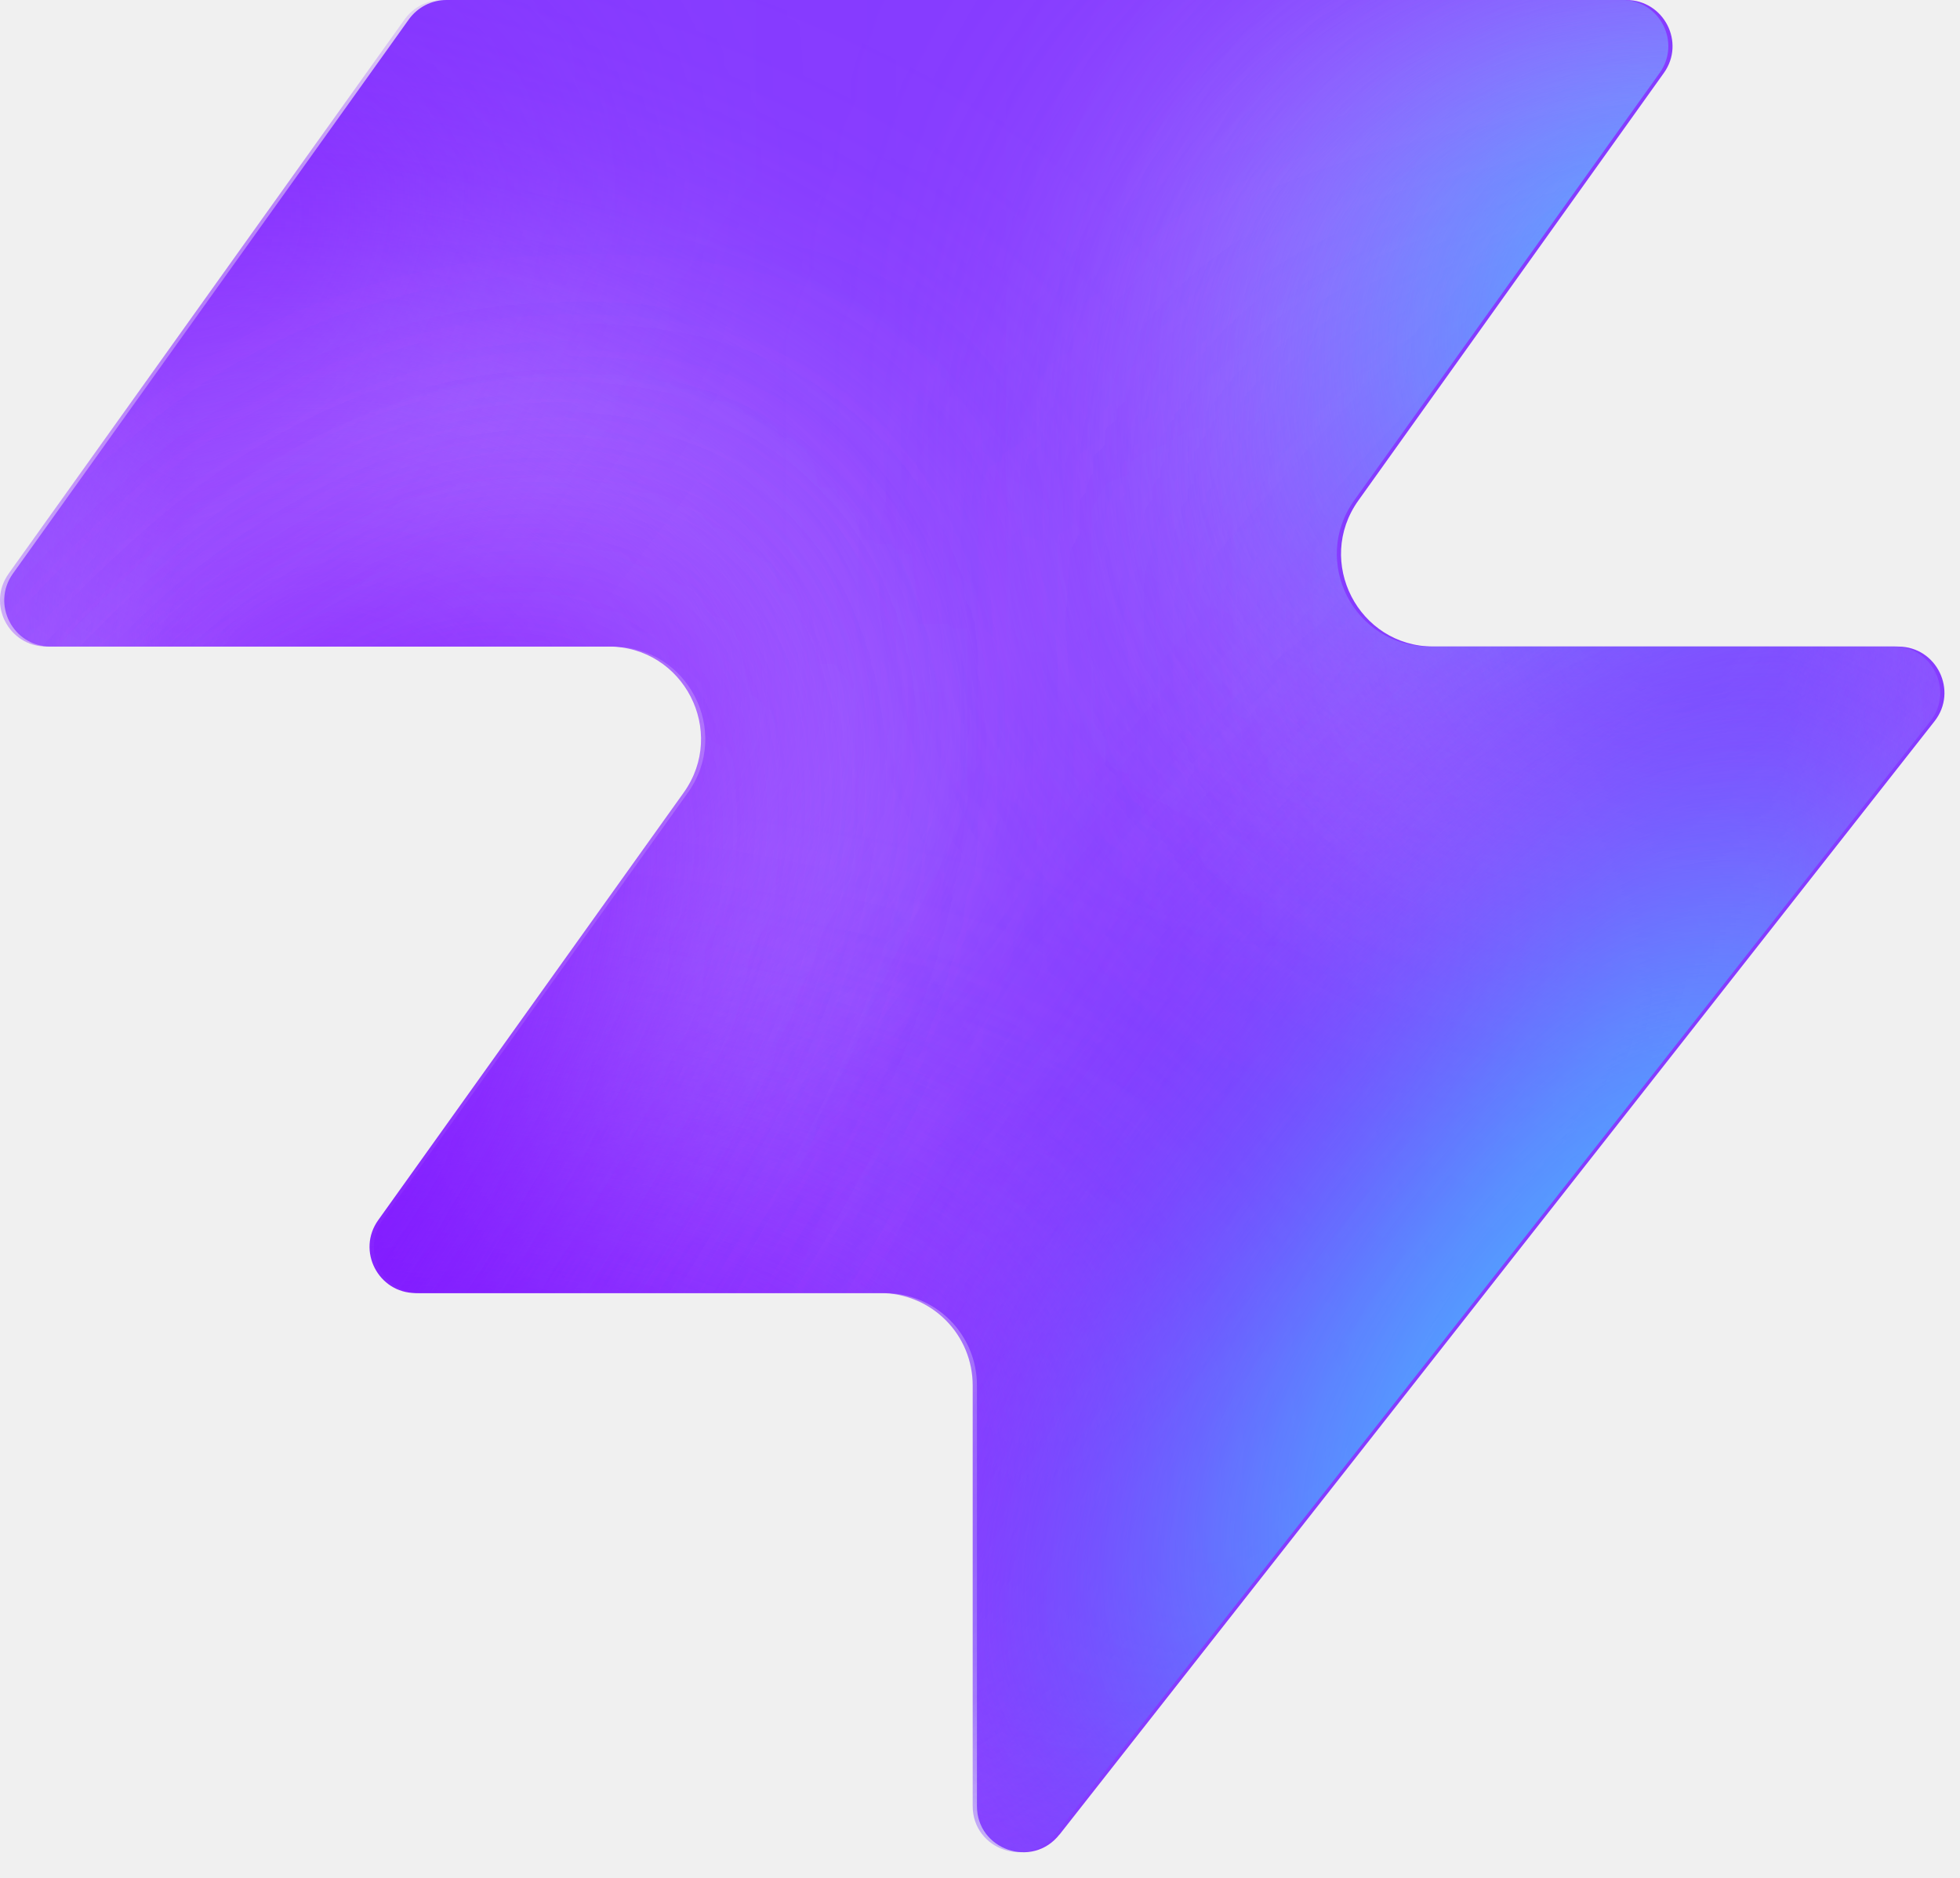
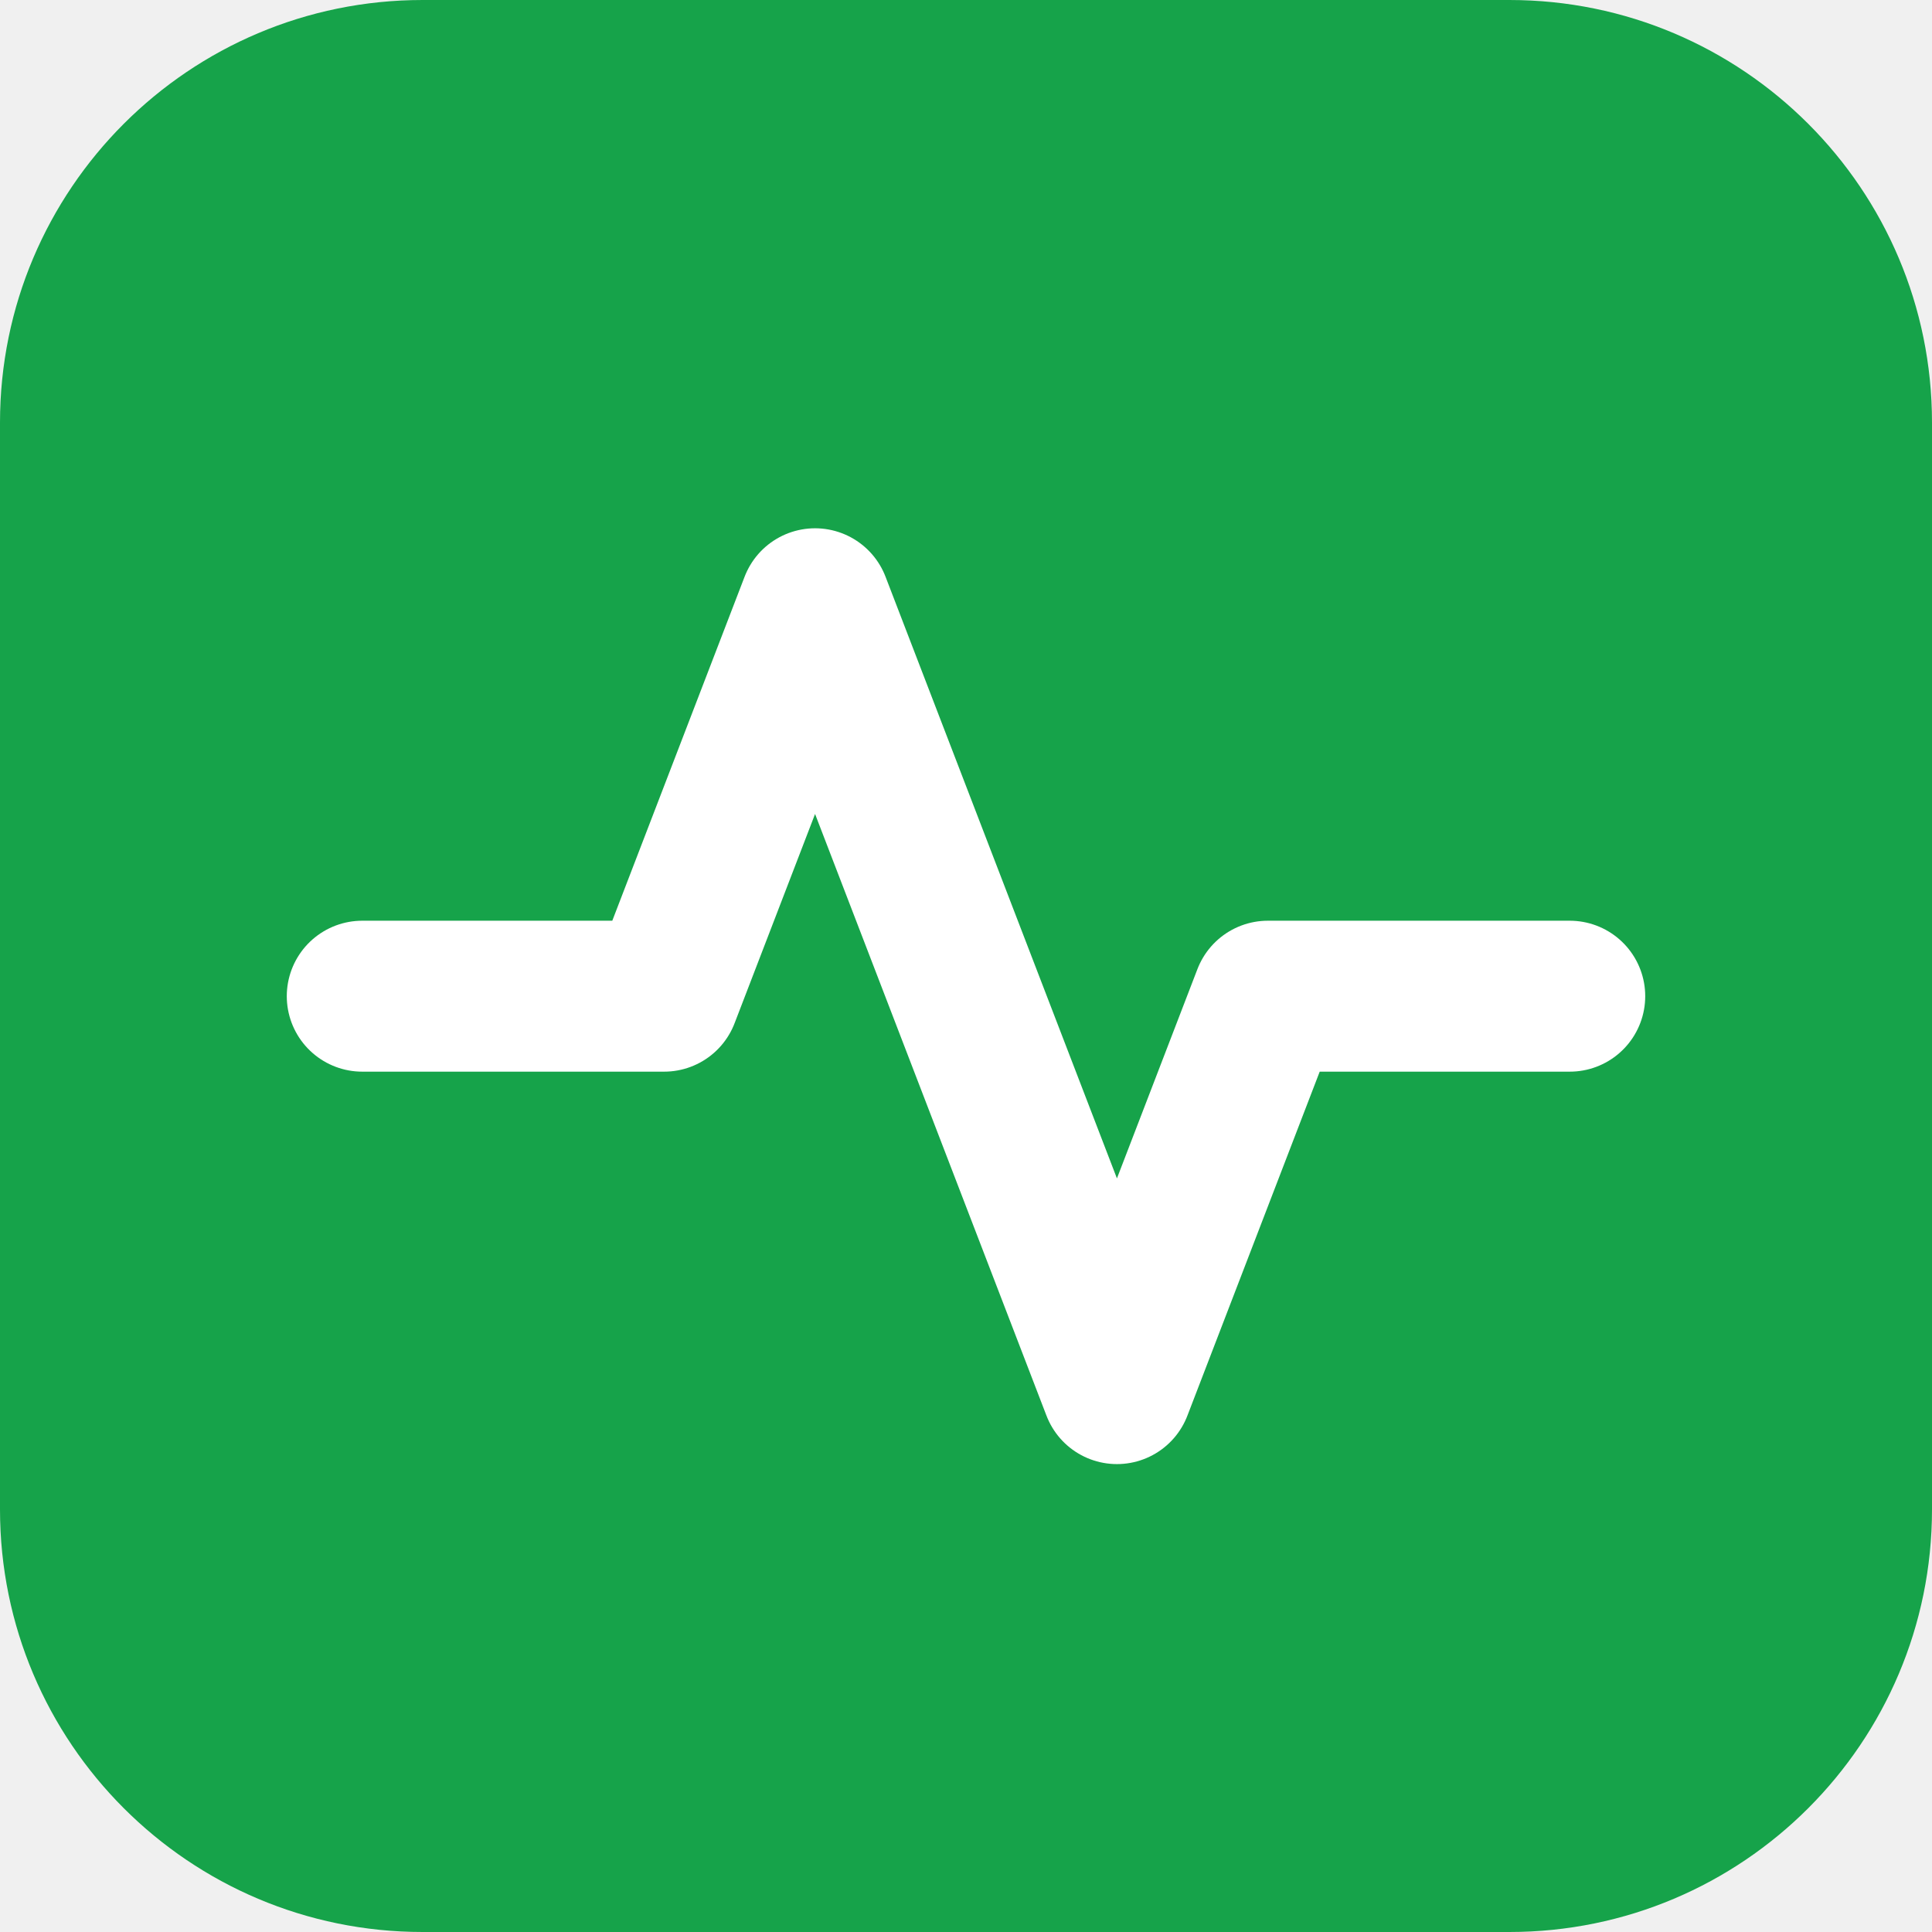
- <svg xmlns="http://www.w3.org/2000/svg" width="48" height="46" fill="none" viewBox="0 0 48 46">
-   <path fill="#863bff" d="M25.946 44.938c-.664.845-2.021.375-2.021-.698V33.937a2.26 2.26 0 0 0-2.262-2.262H10.287c-.92 0-1.456-1.04-.92-1.788l7.48-10.471c1.07-1.497 0-3.578-1.842-3.578H1.237c-.92 0-1.456-1.04-.92-1.788L10.013.474c.214-.297.556-.474.92-.474h28.894c.92 0 1.456 1.04.92 1.788l-7.48 10.471c-1.07 1.498 0 3.579 1.842 3.579h11.377c.943 0 1.473 1.088.89 1.83L25.947 44.94z" style="fill:#863bff;fill:color(display-p3 .525 .23 1);fill-opacity:1" />
-   <mask id="a" width="48" height="46" x="0" y="0" maskUnits="userSpaceOnUse" style="mask-type:alpha">
-     <path fill="#000" d="M25.842 44.938c-.664.844-2.021.375-2.021-.698V33.937a2.26 2.26 0 0 0-2.262-2.262H10.183c-.92 0-1.456-1.04-.92-1.788l7.48-10.471c1.07-1.498 0-3.579-1.842-3.579H1.133c-.92 0-1.456-1.04-.92-1.787L9.91.473c.214-.297.556-.474.92-.474h28.894c.92 0 1.456 1.04.92 1.788l-7.48 10.471c-1.07 1.498 0 3.578 1.842 3.578h11.377c.943 0 1.473 1.088.89 1.832L25.843 44.94z" style="fill:#000;fill-opacity:1" />
-   </mask>
-   <g mask="url(#a)">
-     <g filter="url(#b)">
-       <ellipse cx="5.508" cy="14.704" fill="#ede6ff" rx="5.508" ry="14.704" style="fill:#ede6ff;fill:color(display-p3 .927 .903 1);fill-opacity:1" transform="matrix(.00324 1 1 -.00324 -4.47 31.516)" />
-     </g>
-     <g filter="url(#c)">
-       <ellipse cx="10.399" cy="29.851" fill="#ede6ff" rx="10.399" ry="29.851" style="fill:#ede6ff;fill:color(display-p3 .927 .903 1);fill-opacity:1" transform="matrix(.00324 1 1 -.00324 -39.328 7.883)" />
-     </g>
-     <g filter="url(#d)">
-       <ellipse cx="5.508" cy="30.487" fill="#7e14ff" rx="5.508" ry="30.487" style="fill:#7e14ff;fill:color(display-p3 .492 .077 1);fill-opacity:1" transform="rotate(89.814 -25.913 -14.639)scale(1 -1)" />
-     </g>
-     <g filter="url(#e)">
-       <ellipse cx="5.508" cy="30.599" fill="#7e14ff" rx="5.508" ry="30.599" style="fill:#7e14ff;fill:color(display-p3 .492 .077 1);fill-opacity:1" transform="rotate(89.814 -32.644 -3.334)scale(1 -1)" />
-     </g>
-     <g filter="url(#f)">
-       <ellipse cx="5.508" cy="30.599" fill="#7e14ff" rx="5.508" ry="30.599" style="fill:#7e14ff;fill:color(display-p3 .492 .077 1);fill-opacity:1" transform="matrix(.00324 1 1 -.00324 -34.34 30.47)" />
-     </g>
-     <g filter="url(#g)">
-       <ellipse cx="14.072" cy="22.078" fill="#ede6ff" rx="14.072" ry="22.078" style="fill:#ede6ff;fill:color(display-p3 .927 .903 1);fill-opacity:1" transform="rotate(93.35 24.506 48.493)scale(-1 1)" />
-     </g>
-     <g filter="url(#h)">
-       <ellipse cx="3.47" cy="21.501" fill="#7e14ff" rx="3.47" ry="21.501" style="fill:#7e14ff;fill:color(display-p3 .492 .077 1);fill-opacity:1" transform="rotate(89.009 28.708 47.59)scale(-1 1)" />
-     </g>
-     <g filter="url(#i)">
-       <ellipse cx="3.47" cy="21.501" fill="#7e14ff" rx="3.47" ry="21.501" style="fill:#7e14ff;fill:color(display-p3 .492 .077 1);fill-opacity:1" transform="rotate(89.009 28.708 47.59)scale(-1 1)" />
-     </g>
-     <g filter="url(#j)">
-       <ellipse cx=".387" cy="8.972" fill="#7e14ff" rx="4.407" ry="29.108" style="fill:#7e14ff;fill:color(display-p3 .492 .077 1);fill-opacity:1" transform="rotate(39.51 .387 8.972)" />
-     </g>
-     <g filter="url(#k)">
-       <ellipse cx="47.523" cy="-6.092" fill="#7e14ff" rx="4.407" ry="29.108" style="fill:#7e14ff;fill:color(display-p3 .492 .077 1);fill-opacity:1" transform="rotate(37.892 47.523 -6.092)" />
-     </g>
-     <g filter="url(#l)">
-       <ellipse cx="41.412" cy="6.333" fill="#47bfff" rx="5.971" ry="9.665" style="fill:#47bfff;fill:color(display-p3 .28 .748 1);fill-opacity:1" transform="rotate(37.892 41.412 6.333)" />
-     </g>
-     <g filter="url(#m)">
-       <ellipse cx="-1.879" cy="38.332" fill="#7e14ff" rx="4.407" ry="29.108" style="fill:#7e14ff;fill:color(display-p3 .492 .077 1);fill-opacity:1" transform="rotate(37.892 -1.88 38.332)" />
-     </g>
-     <g filter="url(#n)">
-       <ellipse cx="-1.879" cy="38.332" fill="#7e14ff" rx="4.407" ry="29.108" style="fill:#7e14ff;fill:color(display-p3 .492 .077 1);fill-opacity:1" transform="rotate(37.892 -1.88 38.332)" />
-     </g>
-     <g filter="url(#o)">
-       <ellipse cx="35.651" cy="29.907" fill="#7e14ff" rx="4.407" ry="29.108" style="fill:#7e14ff;fill:color(display-p3 .492 .077 1);fill-opacity:1" transform="rotate(37.892 35.651 29.907)" />
-     </g>
-     <g filter="url(#p)">
-       <ellipse cx="38.418" cy="32.4" fill="#47bfff" rx="5.971" ry="15.297" style="fill:#47bfff;fill:color(display-p3 .28 .748 1);fill-opacity:1" transform="rotate(37.892 38.418 32.4)" />
-     </g>
-   </g>
-   <defs>
-     <filter id="b" width="60.045" height="41.654" x="-19.77" y="16.149" color-interpolation-filters="sRGB" filterUnits="userSpaceOnUse">
-       <feFlood flood-opacity="0" result="BackgroundImageFix" />
-       <feBlend in="SourceGraphic" in2="BackgroundImageFix" result="shape" />
-       <feGaussianBlur result="effect1_foregroundBlur_2002_17158" stdDeviation="7.659" />
-     </filter>
-     <filter id="c" width="90.34" height="51.437" x="-54.613" y="-7.533" color-interpolation-filters="sRGB" filterUnits="userSpaceOnUse">
-       <feFlood flood-opacity="0" result="BackgroundImageFix" />
-       <feBlend in="SourceGraphic" in2="BackgroundImageFix" result="shape" />
-       <feGaussianBlur result="effect1_foregroundBlur_2002_17158" stdDeviation="7.659" />
-     </filter>
-     <filter id="d" width="79.355" height="29.4" x="-49.64" y="2.03" color-interpolation-filters="sRGB" filterUnits="userSpaceOnUse">
-       <feFlood flood-opacity="0" result="BackgroundImageFix" />
-       <feBlend in="SourceGraphic" in2="BackgroundImageFix" result="shape" />
-       <feGaussianBlur result="effect1_foregroundBlur_2002_17158" stdDeviation="4.596" />
-     </filter>
-     <filter id="e" width="79.579" height="29.4" x="-45.045" y="20.029" color-interpolation-filters="sRGB" filterUnits="userSpaceOnUse">
-       <feFlood flood-opacity="0" result="BackgroundImageFix" />
-       <feBlend in="SourceGraphic" in2="BackgroundImageFix" result="shape" />
-       <feGaussianBlur result="effect1_foregroundBlur_2002_17158" stdDeviation="4.596" />
-     </filter>
-     <filter id="f" width="79.579" height="29.4" x="-43.513" y="21.178" color-interpolation-filters="sRGB" filterUnits="userSpaceOnUse">
-       <feFlood flood-opacity="0" result="BackgroundImageFix" />
-       <feBlend in="SourceGraphic" in2="BackgroundImageFix" result="shape" />
-       <feGaussianBlur result="effect1_foregroundBlur_2002_17158" stdDeviation="4.596" />
-     </filter>
-     <filter id="g" width="74.749" height="58.852" x="15.756" y="-17.901" color-interpolation-filters="sRGB" filterUnits="userSpaceOnUse">
-       <feFlood flood-opacity="0" result="BackgroundImageFix" />
-       <feBlend in="SourceGraphic" in2="BackgroundImageFix" result="shape" />
-       <feGaussianBlur result="effect1_foregroundBlur_2002_17158" stdDeviation="7.659" />
-     </filter>
-     <filter id="h" width="61.377" height="25.362" x="23.548" y="2.284" color-interpolation-filters="sRGB" filterUnits="userSpaceOnUse">
-       <feFlood flood-opacity="0" result="BackgroundImageFix" />
-       <feBlend in="SourceGraphic" in2="BackgroundImageFix" result="shape" />
-       <feGaussianBlur result="effect1_foregroundBlur_2002_17158" stdDeviation="4.596" />
-     </filter>
-     <filter id="i" width="61.377" height="25.362" x="23.548" y="2.284" color-interpolation-filters="sRGB" filterUnits="userSpaceOnUse">
-       <feFlood flood-opacity="0" result="BackgroundImageFix" />
-       <feBlend in="SourceGraphic" in2="BackgroundImageFix" result="shape" />
-       <feGaussianBlur result="effect1_foregroundBlur_2002_17158" stdDeviation="4.596" />
-     </filter>
-     <filter id="j" width="56.045" height="63.649" x="-27.636" y="-22.853" color-interpolation-filters="sRGB" filterUnits="userSpaceOnUse">
-       <feFlood flood-opacity="0" result="BackgroundImageFix" />
-       <feBlend in="SourceGraphic" in2="BackgroundImageFix" result="shape" />
-       <feGaussianBlur result="effect1_foregroundBlur_2002_17158" stdDeviation="4.596" />
-     </filter>
-     <filter id="k" width="54.814" height="64.646" x="20.116" y="-38.415" color-interpolation-filters="sRGB" filterUnits="userSpaceOnUse">
-       <feFlood flood-opacity="0" result="BackgroundImageFix" />
-       <feBlend in="SourceGraphic" in2="BackgroundImageFix" result="shape" />
-       <feGaussianBlur result="effect1_foregroundBlur_2002_17158" stdDeviation="4.596" />
-     </filter>
-     <filter id="l" width="33.541" height="35.313" x="24.641" y="-11.323" color-interpolation-filters="sRGB" filterUnits="userSpaceOnUse">
-       <feFlood flood-opacity="0" result="BackgroundImageFix" />
-       <feBlend in="SourceGraphic" in2="BackgroundImageFix" result="shape" />
-       <feGaussianBlur result="effect1_foregroundBlur_2002_17158" stdDeviation="4.596" />
-     </filter>
-     <filter id="m" width="54.814" height="64.646" x="-29.286" y="6.009" color-interpolation-filters="sRGB" filterUnits="userSpaceOnUse">
-       <feFlood flood-opacity="0" result="BackgroundImageFix" />
-       <feBlend in="SourceGraphic" in2="BackgroundImageFix" result="shape" />
-       <feGaussianBlur result="effect1_foregroundBlur_2002_17158" stdDeviation="4.596" />
-     </filter>
-     <filter id="n" width="54.814" height="64.646" x="-29.286" y="6.009" color-interpolation-filters="sRGB" filterUnits="userSpaceOnUse">
-       <feFlood flood-opacity="0" result="BackgroundImageFix" />
-       <feBlend in="SourceGraphic" in2="BackgroundImageFix" result="shape" />
-       <feGaussianBlur result="effect1_foregroundBlur_2002_17158" stdDeviation="4.596" />
-     </filter>
-     <filter id="o" width="54.814" height="64.646" x="8.244" y="-2.416" color-interpolation-filters="sRGB" filterUnits="userSpaceOnUse">
-       <feFlood flood-opacity="0" result="BackgroundImageFix" />
-       <feBlend in="SourceGraphic" in2="BackgroundImageFix" result="shape" />
-       <feGaussianBlur result="effect1_foregroundBlur_2002_17158" stdDeviation="4.596" />
-     </filter>
-     <filter id="p" width="39.409" height="43.623" x="18.713" y="10.588" color-interpolation-filters="sRGB" filterUnits="userSpaceOnUse">
-       <feFlood flood-opacity="0" result="BackgroundImageFix" />
-       <feBlend in="SourceGraphic" in2="BackgroundImageFix" result="shape" />
-       <feGaussianBlur result="effect1_foregroundBlur_2002_17158" stdDeviation="4.596" />
-     </filter>
-   </defs>
+ <svg xmlns="http://www.w3.org/2000/svg" width="64" height="64" viewBox="0 0 64 64" fill="none">
+   <rect width="64" height="64" rx="14" fill="#16A34A" />
+   <path d="M12 33H22L27 20L37 46L42 33H52" stroke="#FFFFFF" stroke-width="5" stroke-linecap="round" stroke-linejoin="round" />
</svg>
